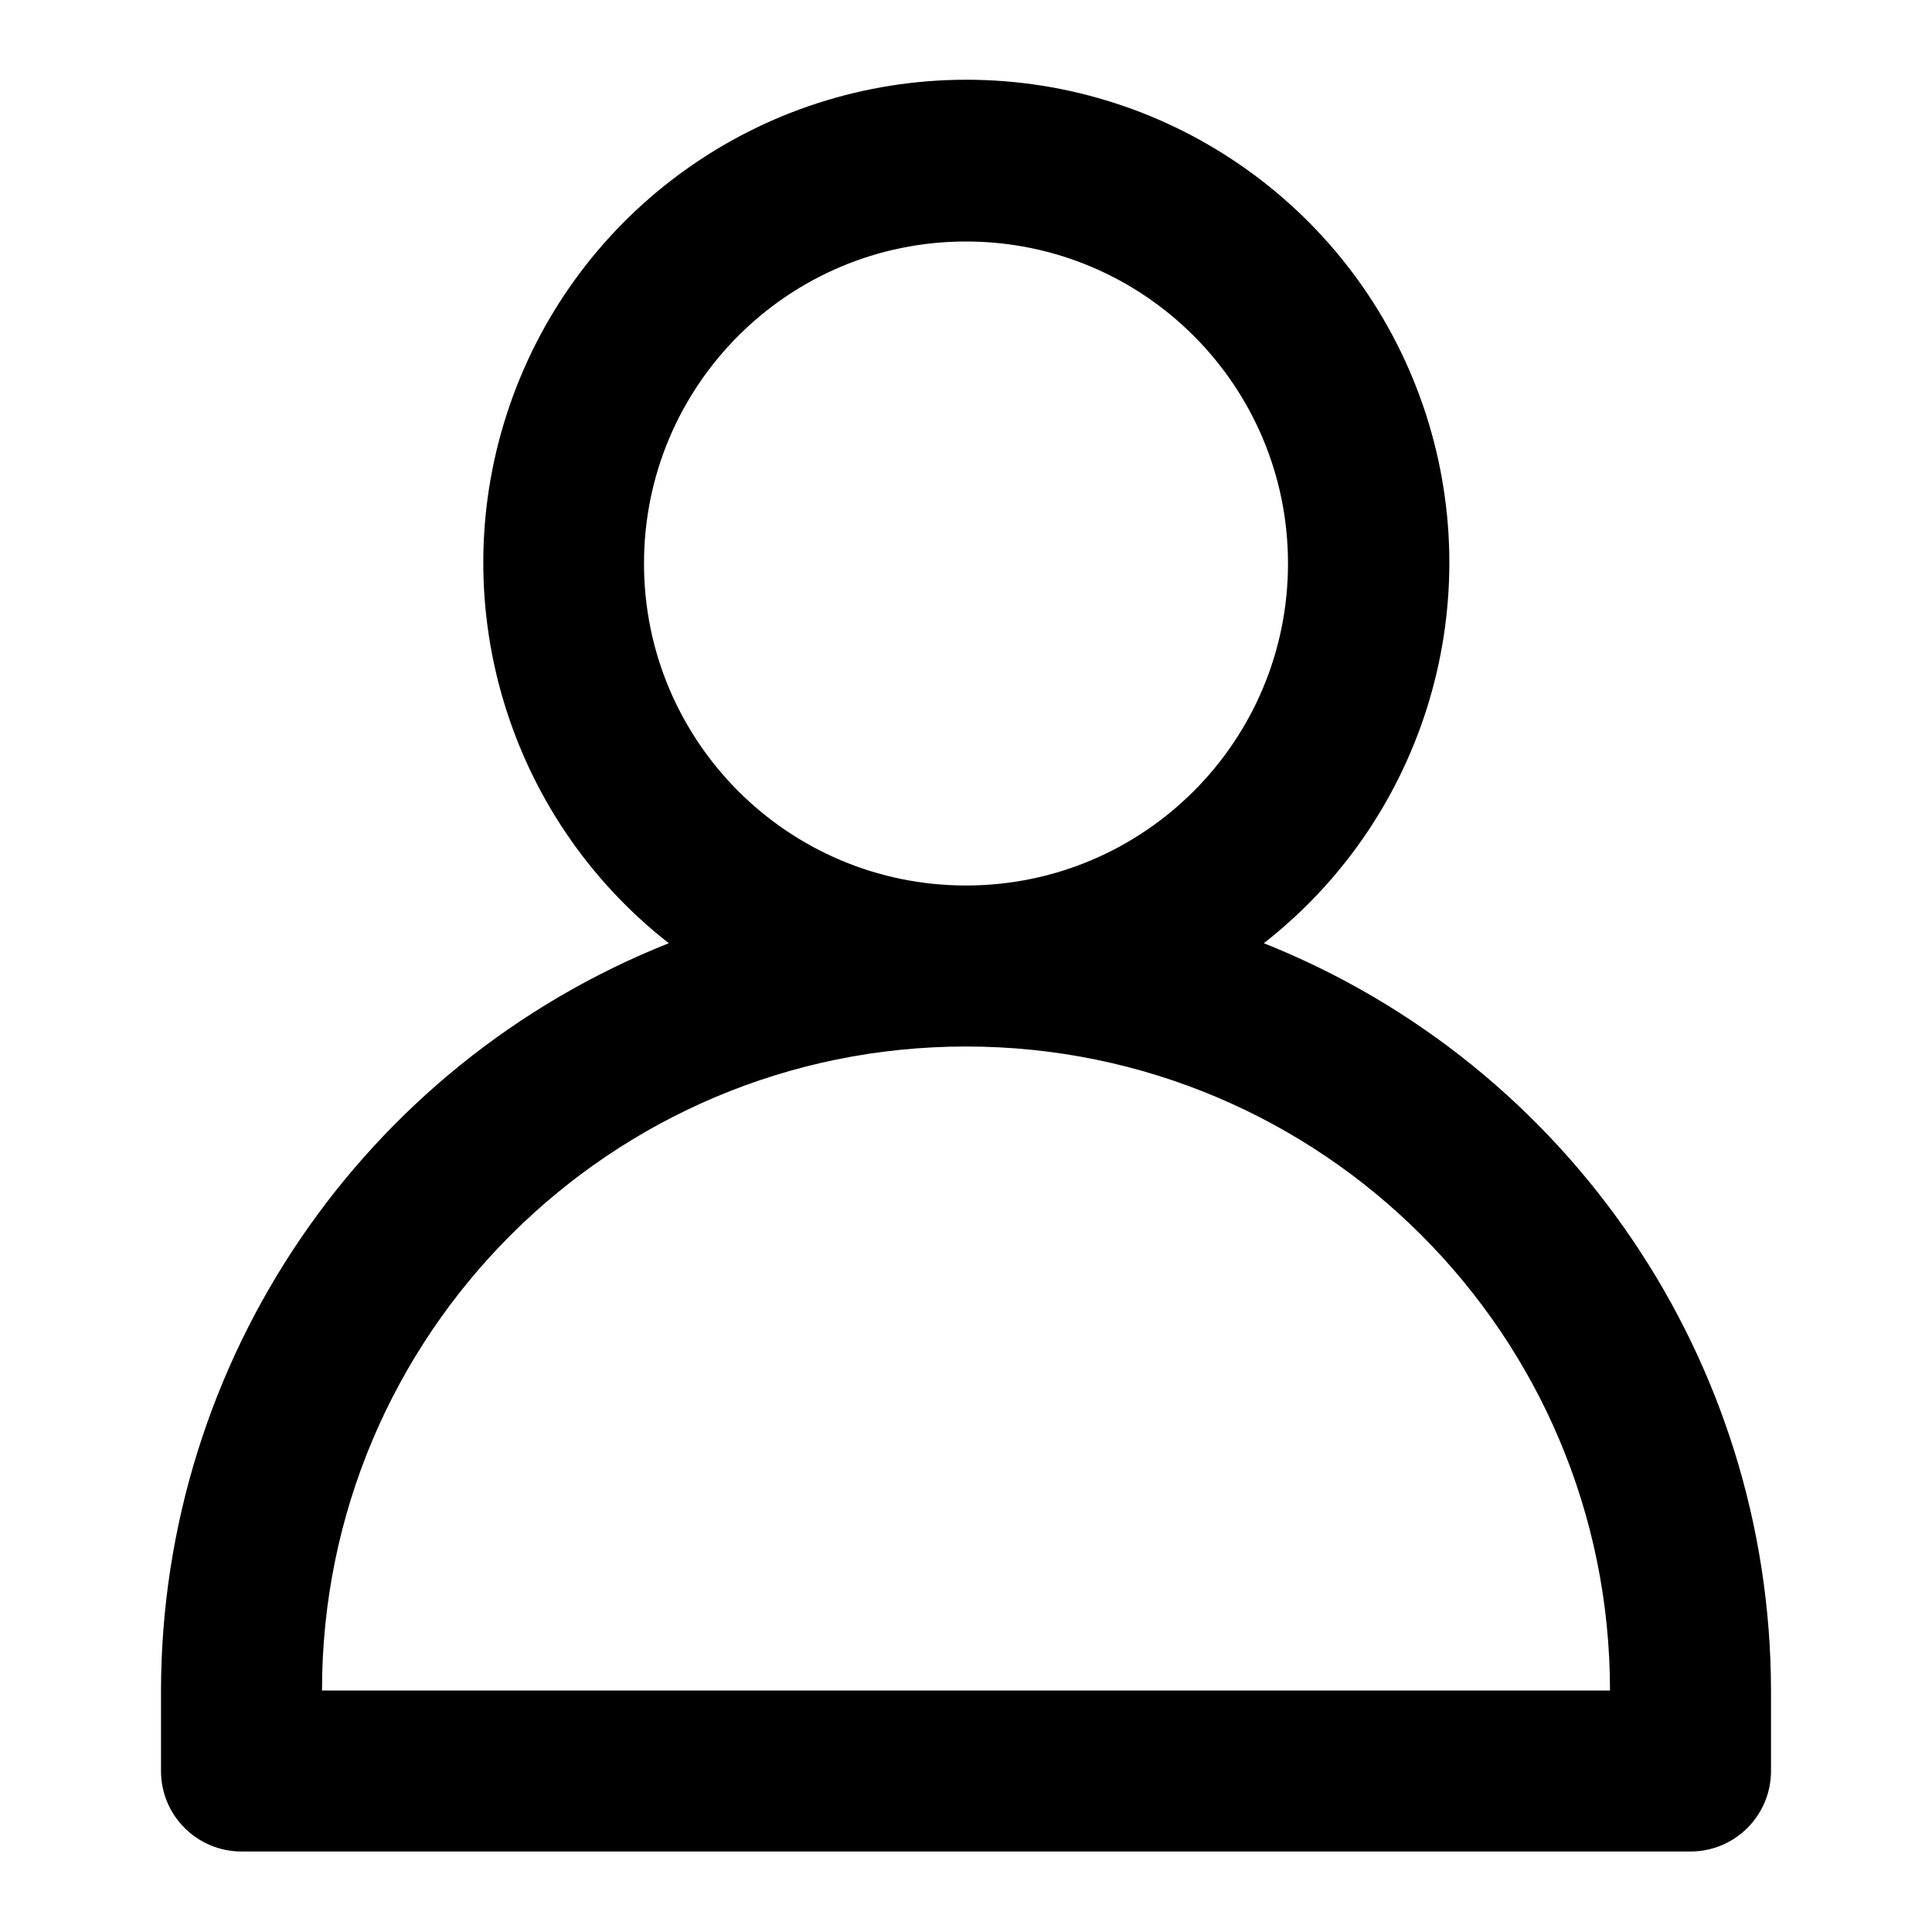
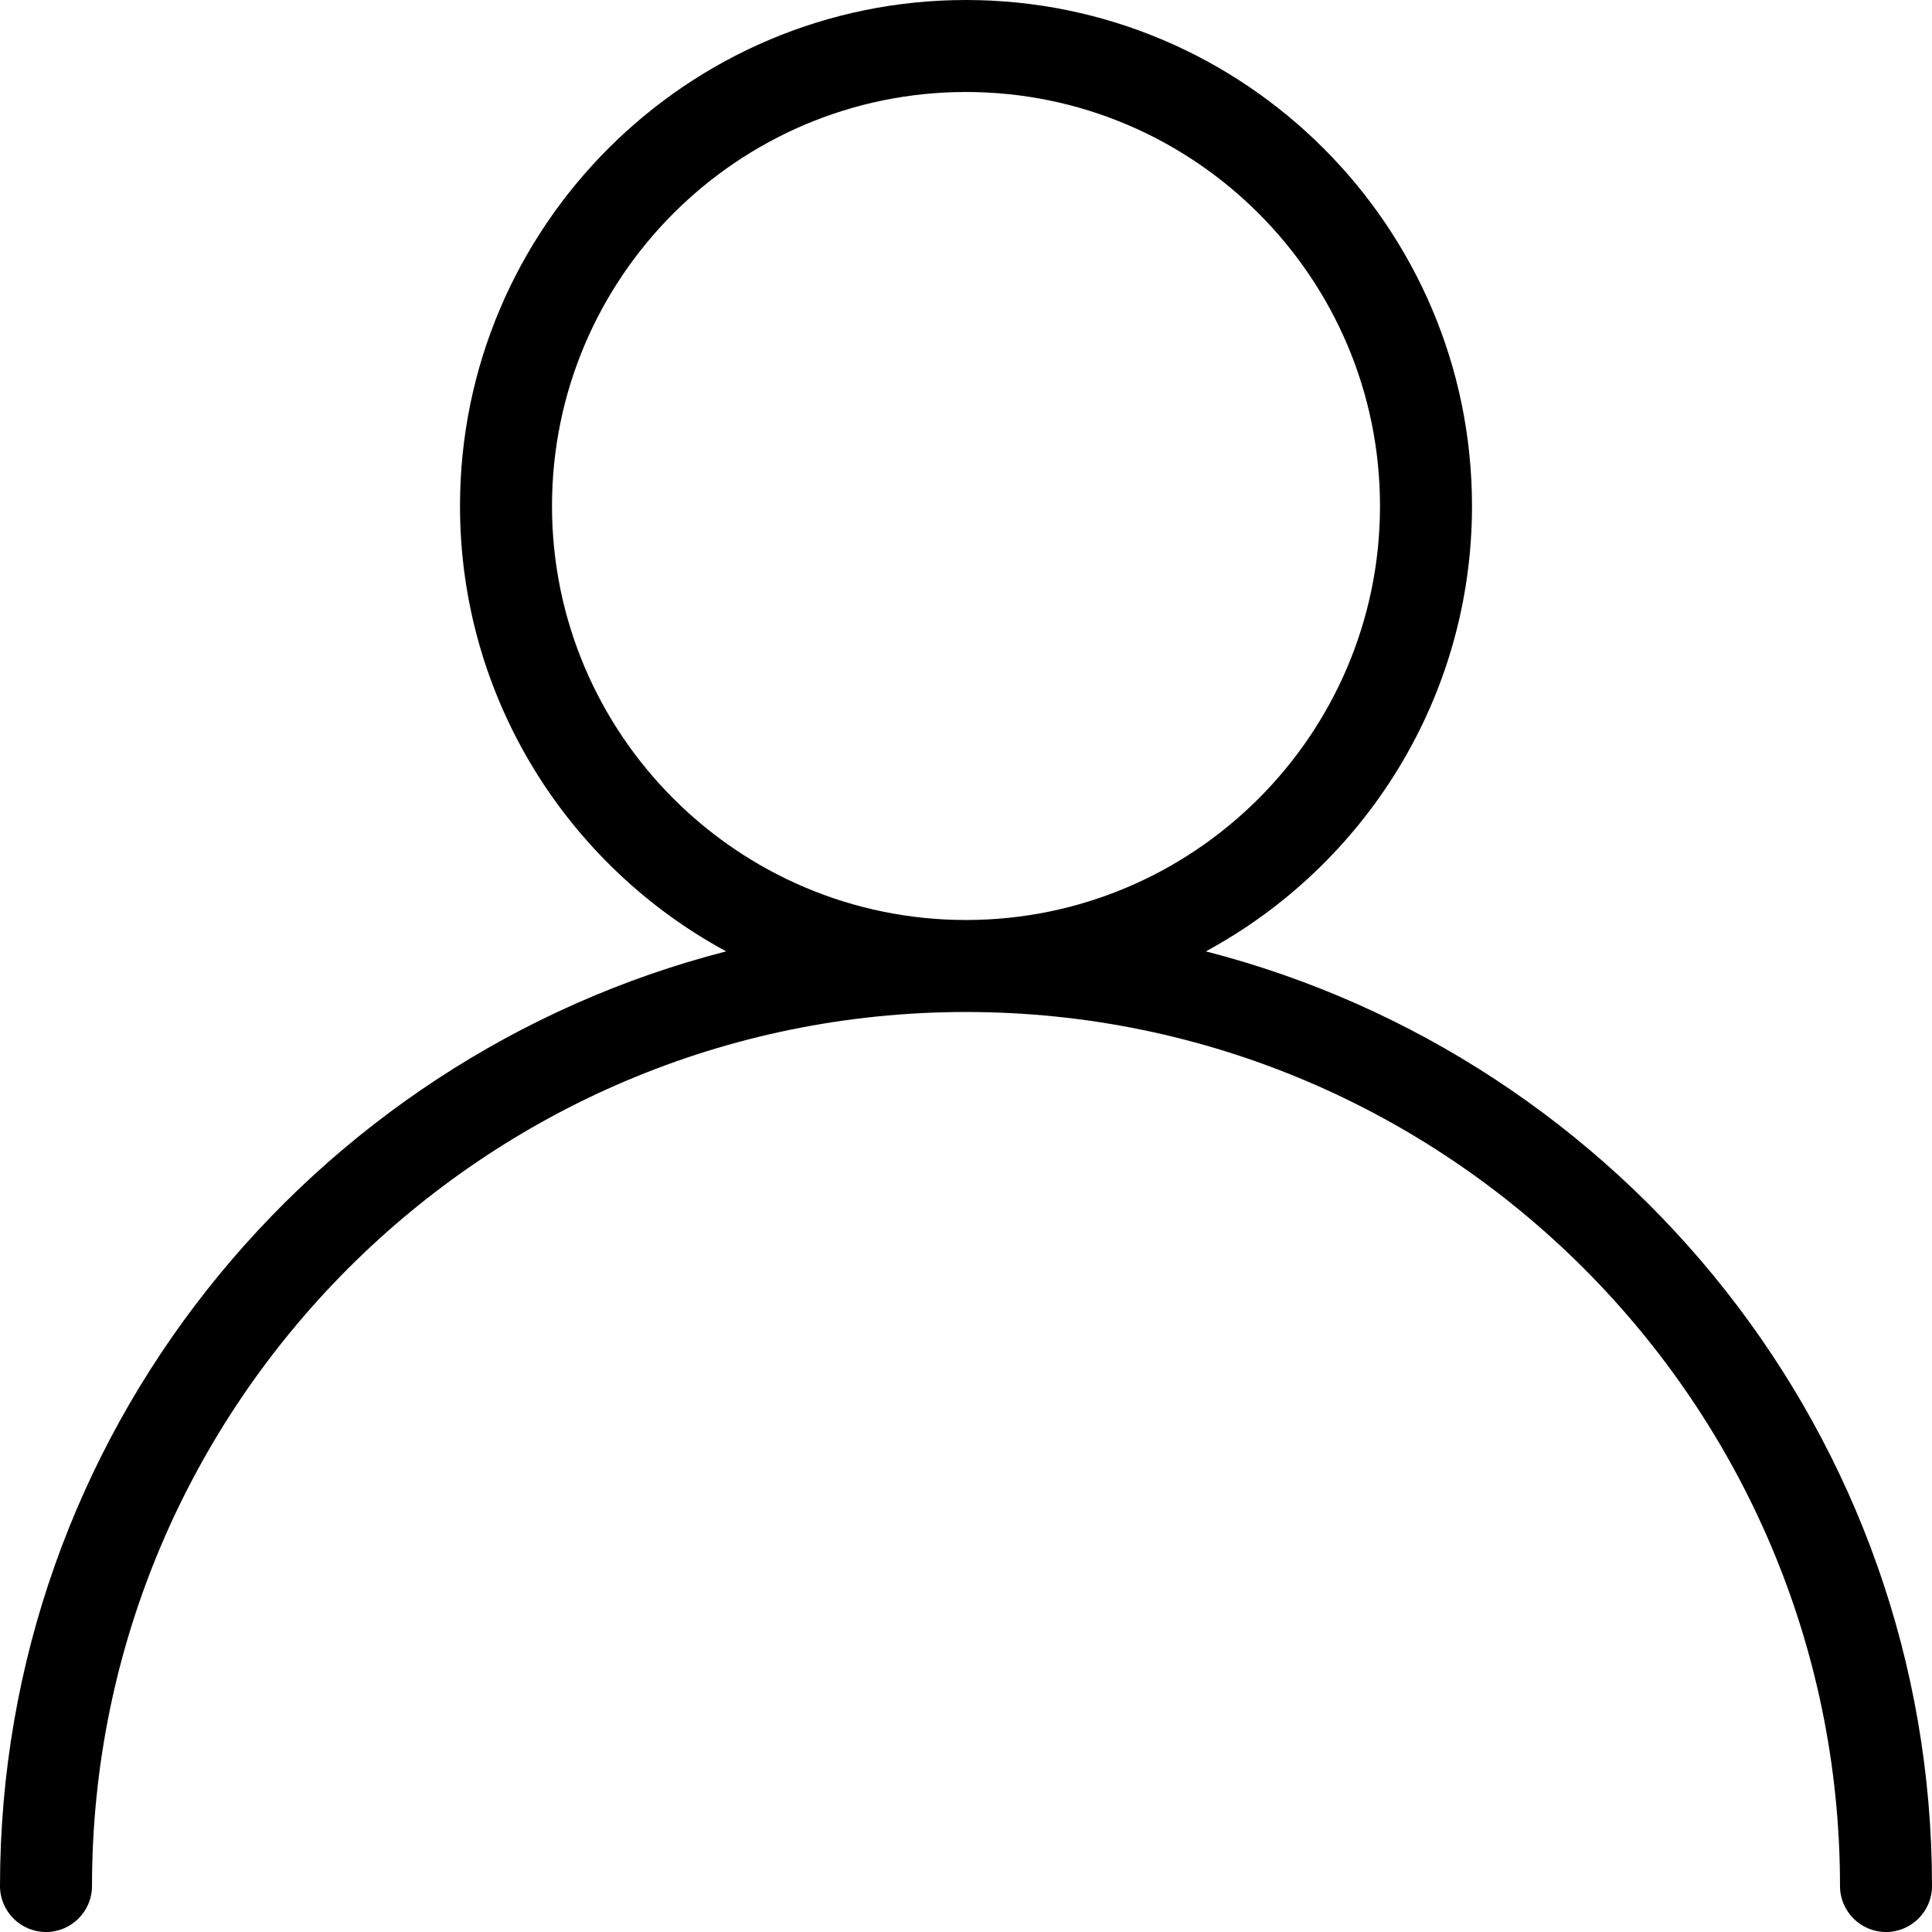
- <svg xmlns="http://www.w3.org/2000/svg" version="1.1" width="512" height="512" x="0" y="0" viewBox="0 0 24 24" style="" xml:space="preserve" class="">
+ <svg xmlns="http://www.w3.org/2000/svg" version="1.1" width="512" height="512" x="0" y="0" viewBox="0 0 448 448" style="" xml:space="preserve">
  <g>
-     <path d="m15.7 11.717a6 6 0 1 0 -7.392 0 10.008 10.008 0 0 0 -6.308 9.283v1a1 1 0 0 0 1 1h18a1 1 0 0 0 1-1v-1a10.008 10.008 0 0 0 -6.3-9.283zm-7.7-4.717a4 4 0 1 1 4 4 4 4 0 0 1 -4-4zm-4 14a8 8 0 0 1 16 0z" fill="#000000" data-original="#000000" class="" style="" />
+     <g>
+       <g>
+         <path d="M279.616,220.608c36.715-19.861,61.717-58.709,61.717-103.275C341.333,52.651,288.683,0,224,0    S106.667,52.651,106.667,117.333c0,44.565,25.003,83.413,61.717,103.275C71.723,245.44,0,333.035,0,437.333    C0,443.221,4.779,448,10.667,448s10.667-4.779,10.667-10.667c0-111.744,90.923-202.667,202.667-202.667    s202.667,90.923,202.667,202.667c0,5.888,4.779,10.667,10.667,10.667S448,443.221,448,437.333    C448,333.035,376.277,245.44,279.616,220.608z M128,117.333c0-52.928,43.072-96,96-96s96,43.072,96,96c0,52.928-43.072,96-96,96    S128,170.261,128,117.333z" fill="#000000" data-original="#000000" />
+       </g>
+     </g>
+     <g>
+ </g>
+     <g>
+ </g>
+     <g>
+ </g>
+     <g>
+ </g>
+     <g>
+ </g>
+     <g>
+ </g>
+     <g>
+ </g>
+     <g>
+ </g>
+     <g>
+ </g>
+     <g>
+ </g>
+     <g>
+ </g>
+     <g>
+ </g>
+     <g>
+ </g>
+     <g>
+ </g>
+     <g>
+ </g>
  </g>
</svg>
